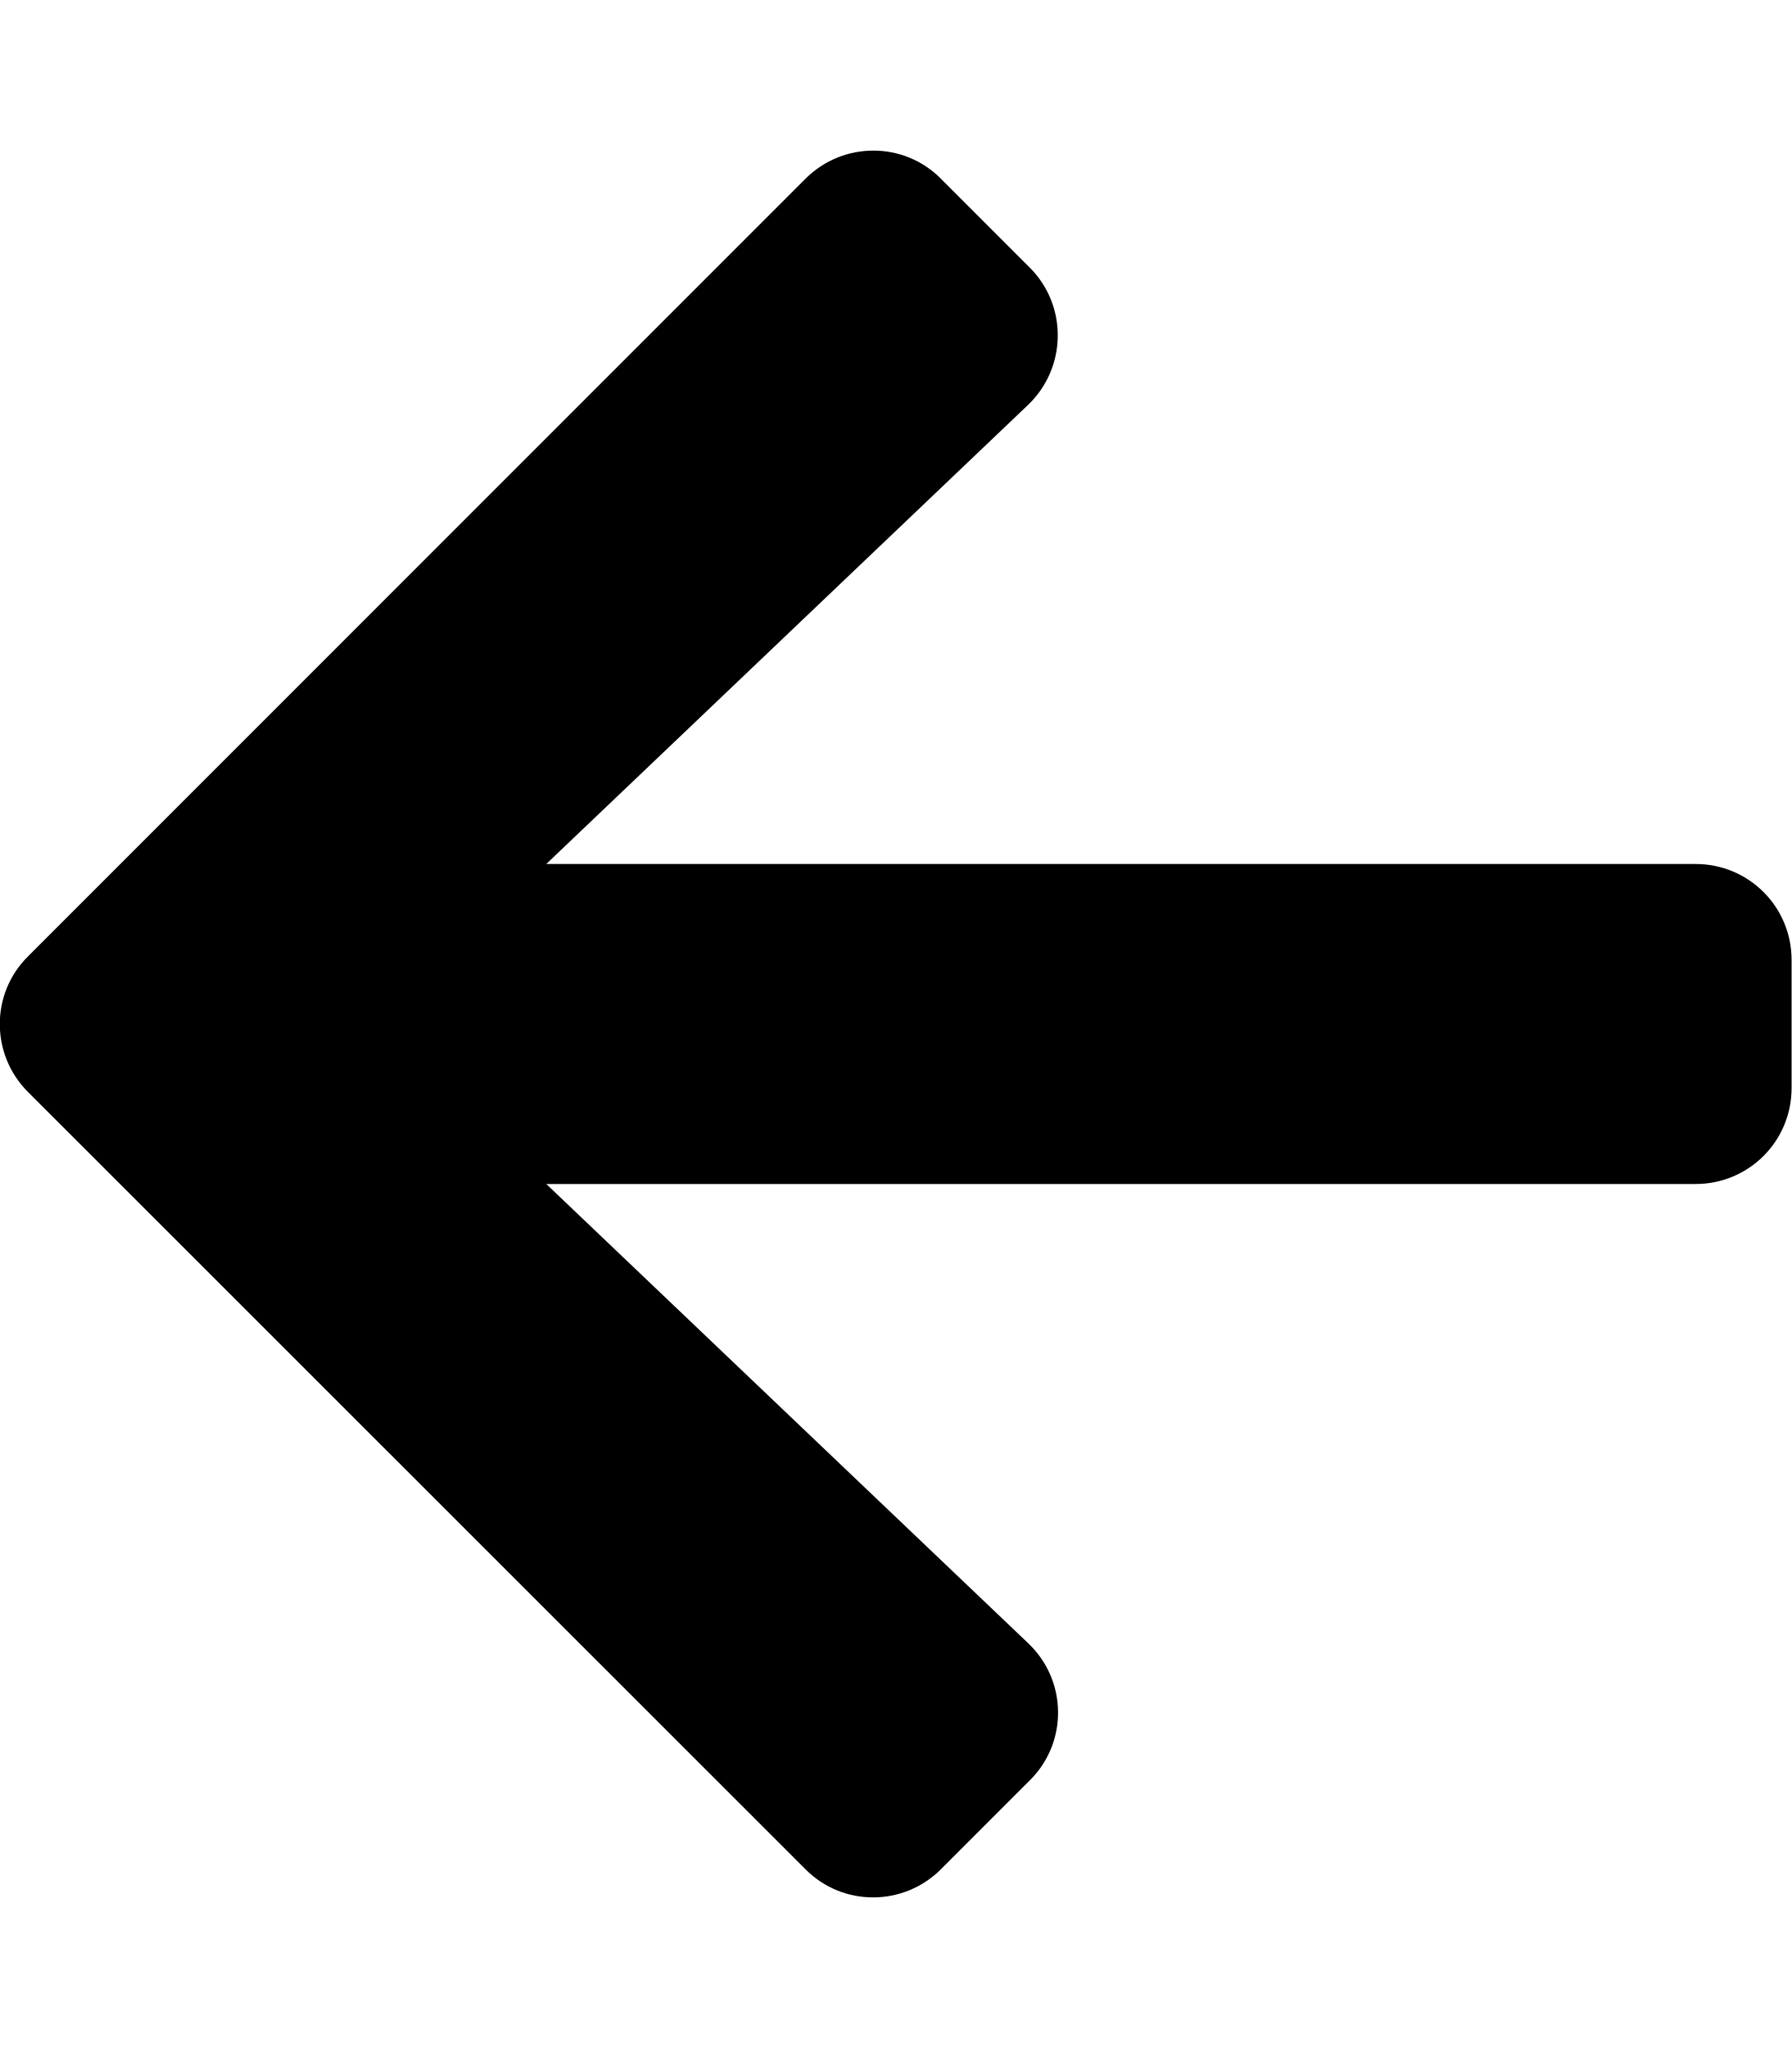
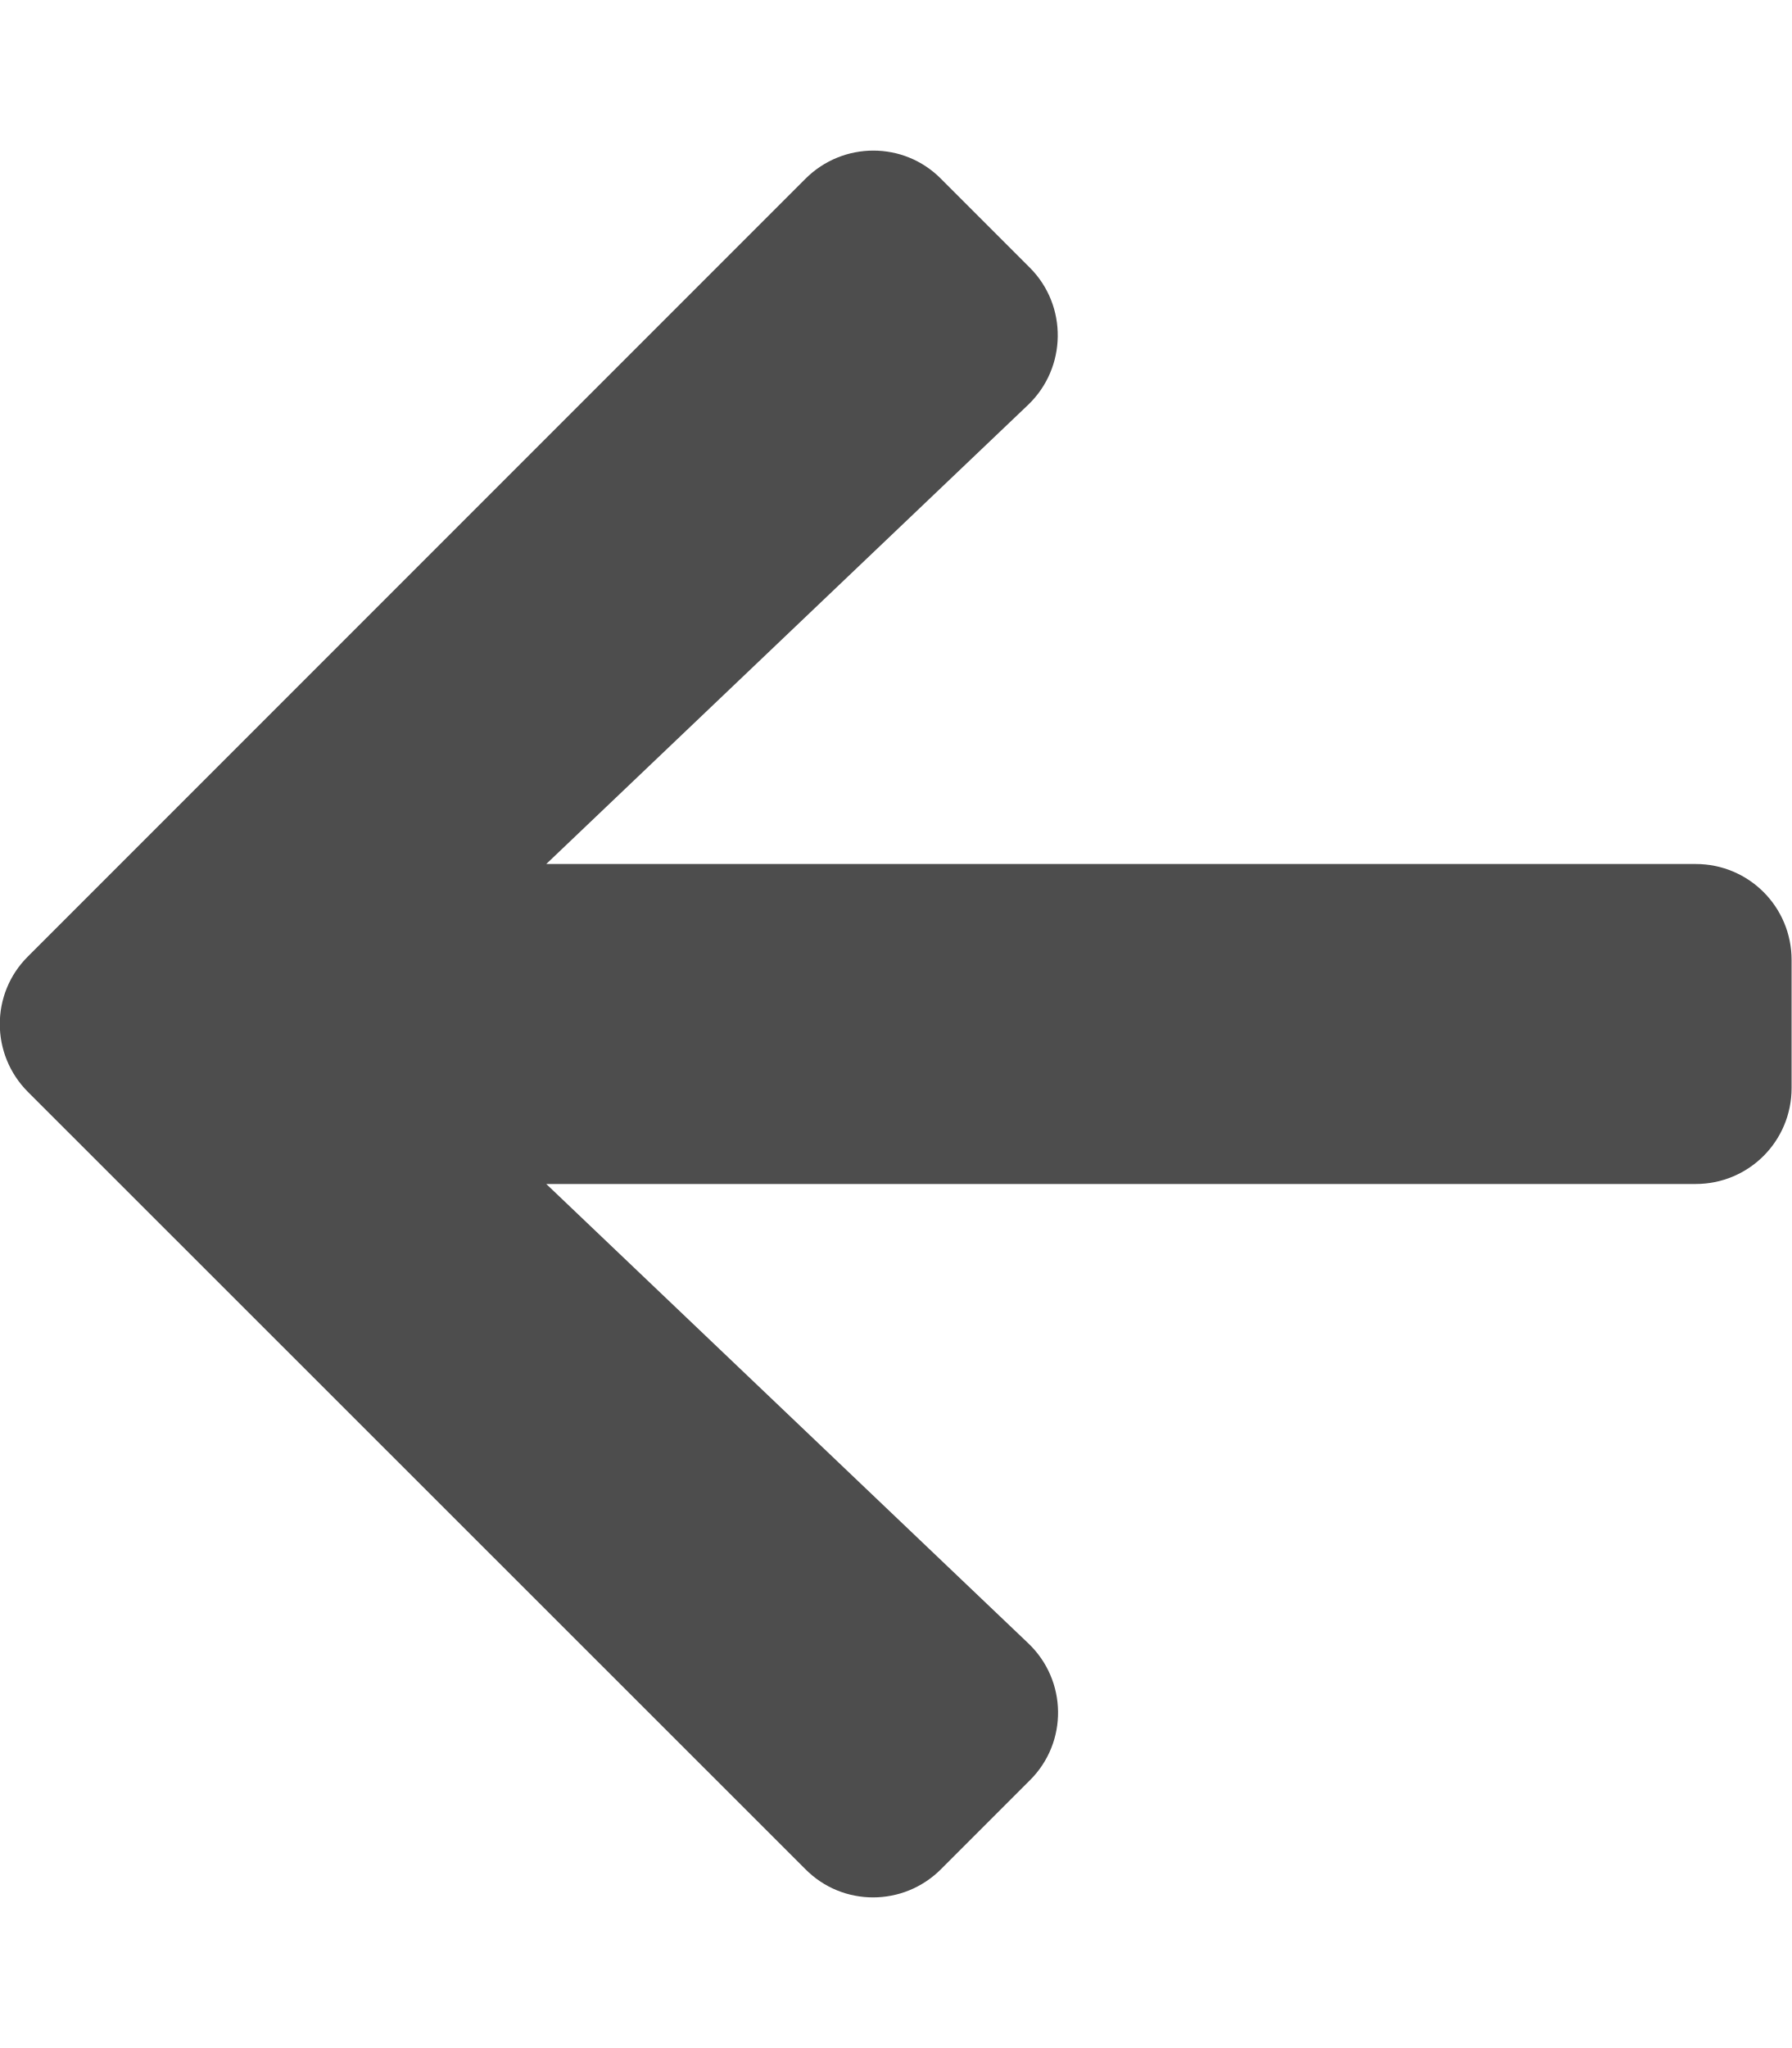
- <svg xmlns="http://www.w3.org/2000/svg" aria-hidden="true" focusable="false" data-prefix="fas" data-icon="arrow-left" class="svg-inline--fa fa-arrow-left fa-w-14" role="img" viewBox="0 0 448 512">
-   <path fill="currentColor" d="M257.5 445.1l-22.2 22.2c-9.4 9.4-24.6 9.4-33.9 0L7 273c-9.4-9.4-9.4-24.6 0-33.9L201.4 44.7c9.4-9.4 24.6-9.4 33.9 0l22.2 22.2c9.5 9.5 9.3 25-.4 34.3L136.6 216H424c13.3 0 24 10.7 24 24v32c0 13.3-10.7 24-24 24H136.6l120.5 114.8c9.8 9.3 10 24.8.4 34.3z" />
+ <svg xmlns="http://www.w3.org/2000/svg" aria-hidden="true" focusable="false" data-prefix="fas" data-icon="arrow-left" class="svg-inline--fa fa-arrow-left fa-w-14" role="img" viewBox="0 0 448 512" version="1.1" id="svg4">
+   <defs id="defs8" />
+   <path fill="currentColor" d="M257.5 445.1l-22.2 22.2c-9.4 9.4-24.6 9.4-33.9 0L7 273c-9.4-9.4-9.4-24.6 0-33.9L201.4 44.7c9.4-9.4 24.6-9.4 33.9 0l22.2 22.2c9.5 9.5 9.3 25-.4 34.3L136.6 216H424c13.3 0 24 10.7 24 24v32c0 13.3-10.7 24-24 24H136.6l120.5 114.8c9.8 9.3 10 24.8.4 34.3z" id="path2" style="fill:#000000;fill-opacity:0.698" />
</svg>
